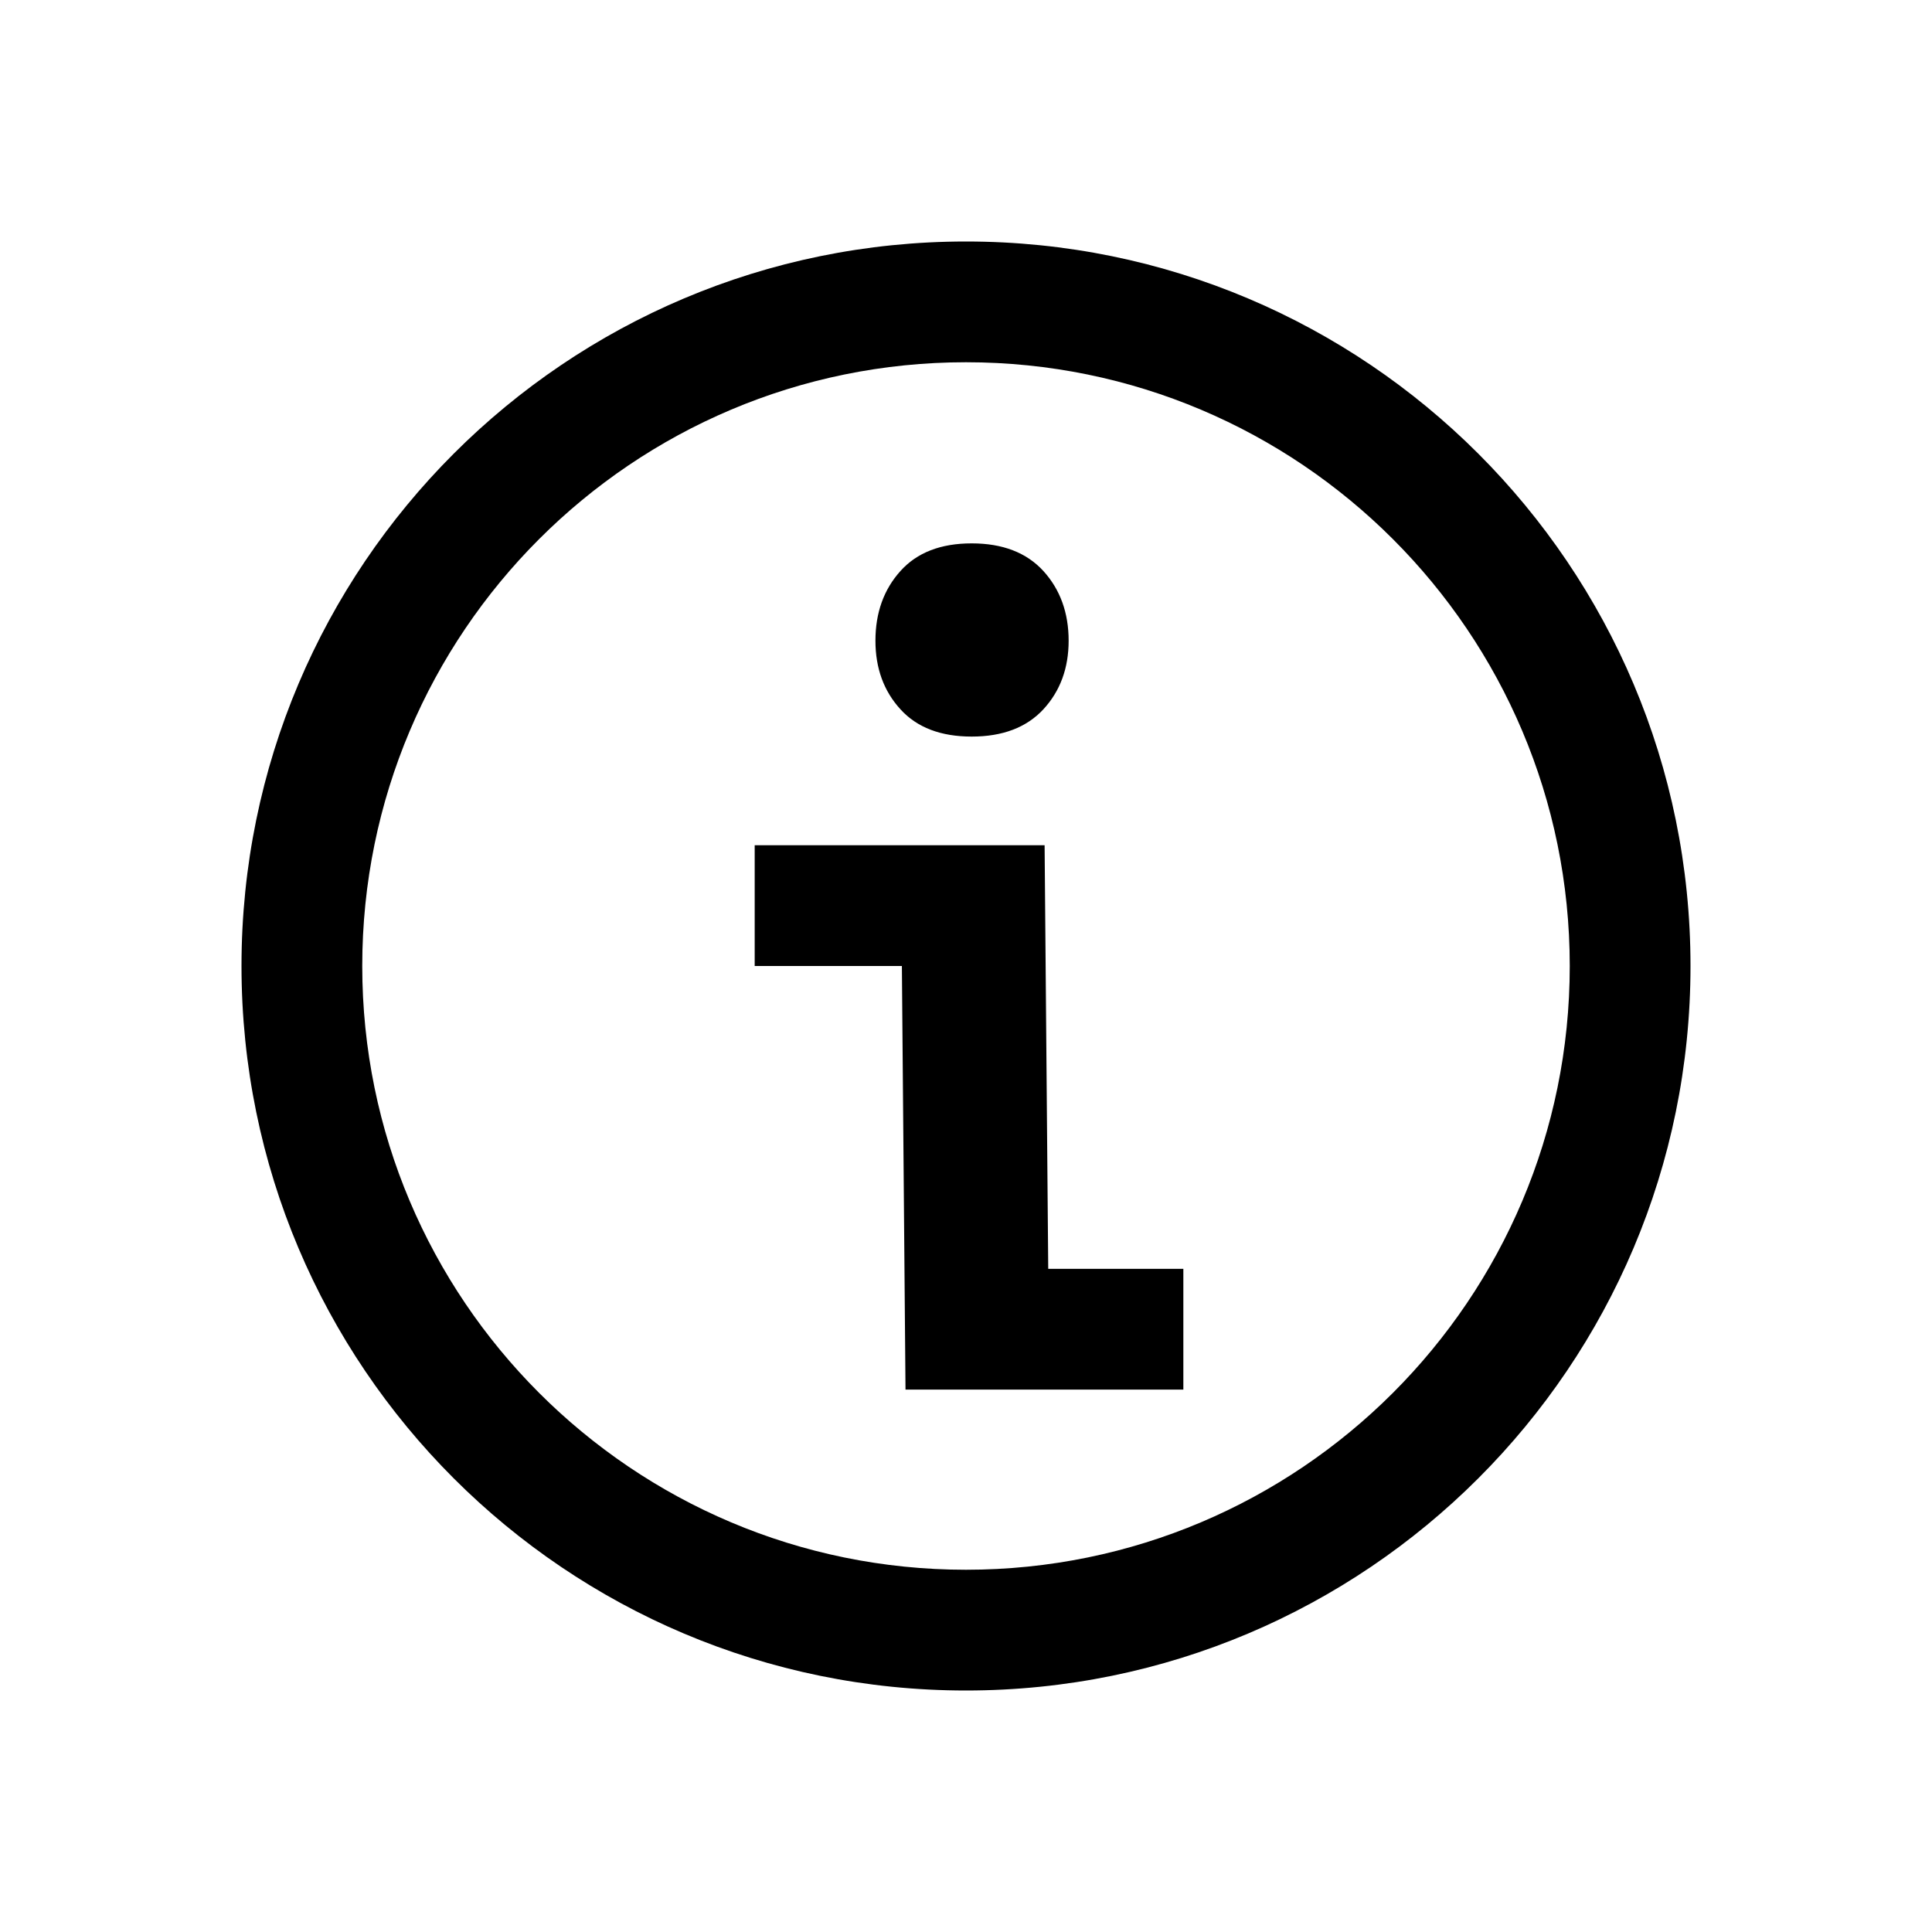
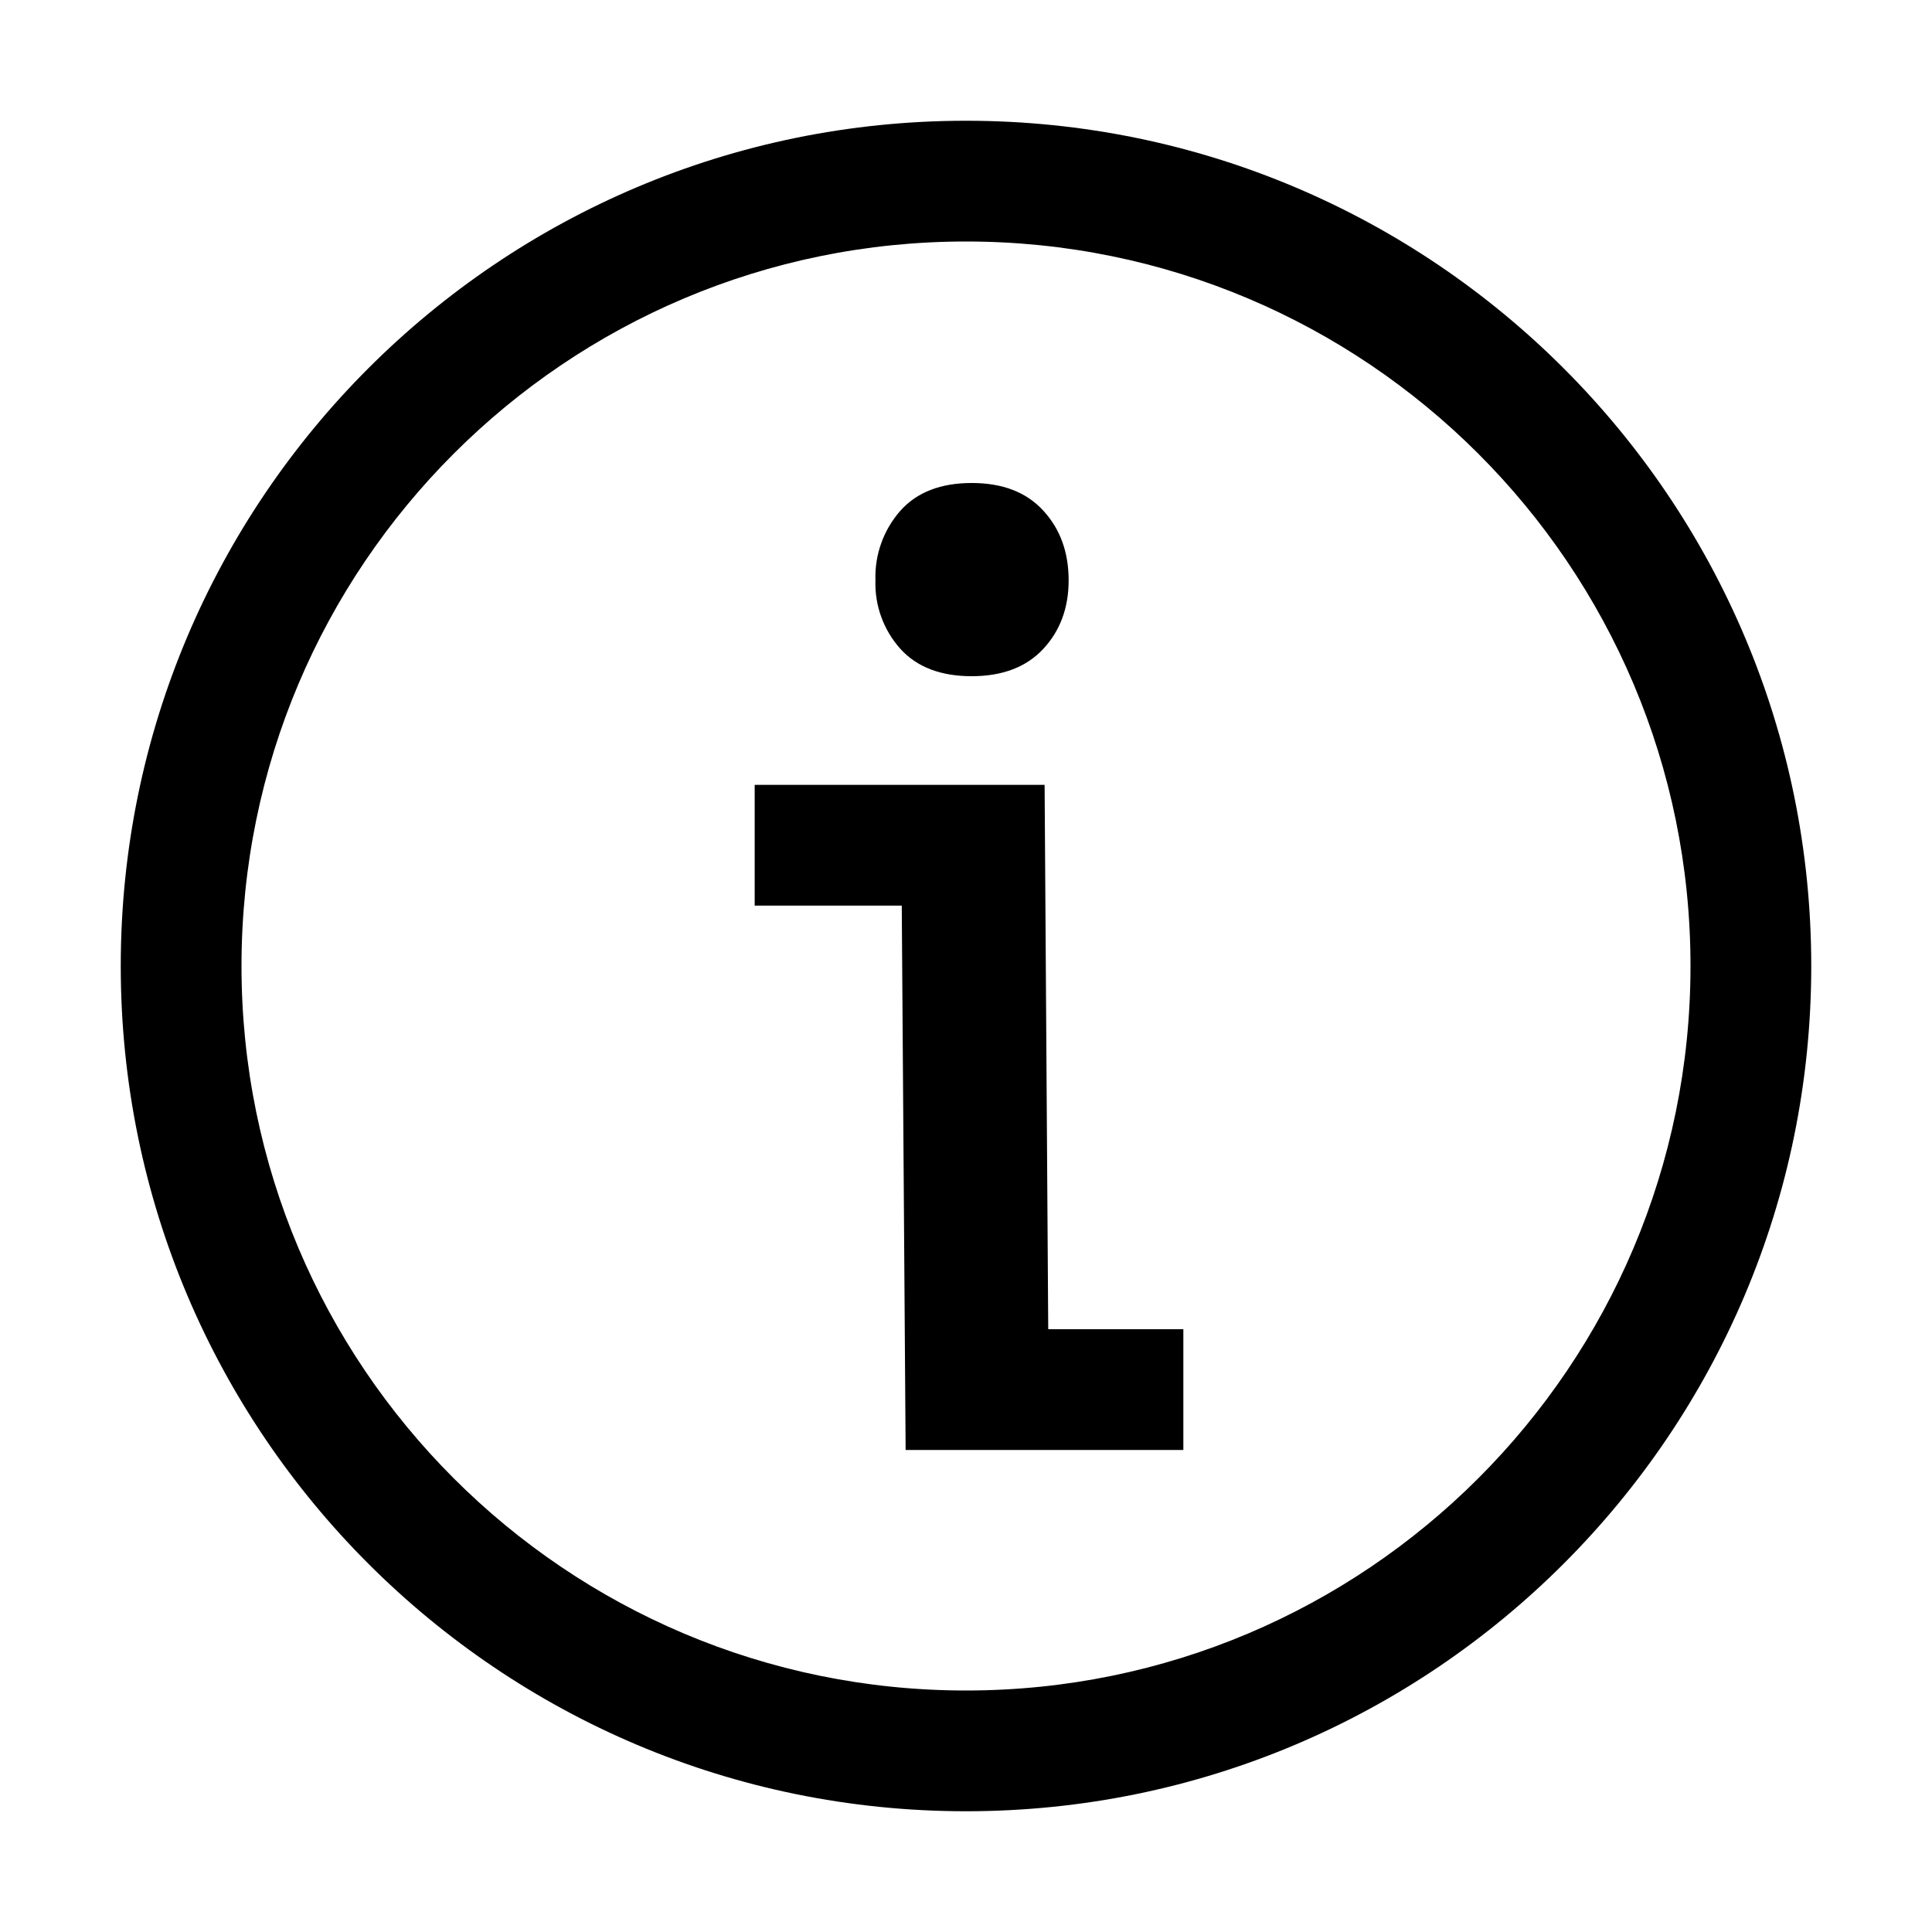
- <svg xmlns="http://www.w3.org/2000/svg" width="16" height="16" viewBox="0 0 16 16">
-   <path fill-rule="evenodd" d="M7.499,11.508 L7.469,8 L6.25,8 L6.25,7 L8.651,7 L8.681,10.508 L9.8,10.508 L9.8,11.508 L7.499,11.508 Z M7.25,5.306 C7.25,5.075 7.319,4.882 7.457,4.729 C7.594,4.576 7.791,4.5 8.047,4.5 C8.303,4.5 8.501,4.576 8.641,4.729 C8.78,4.882 8.85,5.075 8.85,5.306 C8.85,5.534 8.78,5.723 8.641,5.874 C8.501,6.025 8.303,6.1 8.047,6.1 C7.791,6.1 7.594,6.025 7.457,5.874 C7.319,5.723 7.25,5.534 7.25,5.306 Z M8,13 C10.761,13 13,10.761 13,8 C13,5.239 10.761,3 8,3 C5.239,3 3,5.239 3,8 C3,10.761 5.239,13 8,13 Z M8,14 C4.686,14 2,11.314 2,8 C2,4.686 4.686,2 8,2 C11.314,2 14,4.686 14,8 C14,11.314 11.314,14 8,14 Z" />
+ <svg xmlns="http://www.w3.org/2000/svg" viewBox="0 0 16 16">
+   <path d="M7.5 12.008 7.468 7.5H6.25v-1h2.401l.03 4.508H9.8v1H7.5Zm-.25-7.202a.83.83 0 0 1 .207-.577c.137-.153.334-.229.59-.229.256 0 .454.076.594.23.14.152.209.345.209.576 0 .228-.07.417-.21.568-.14.15-.337.226-.593.226-.256 0-.453-.075-.59-.226a.81.81 0 0 1-.207-.568Z" />
+   <path fill-rule="evenodd" d="M8 14A6 6 0 1 0 8 2a6 6 0 0 0 0 12zm0 1A7 7 0 1 0 8 1a7 7 0 0 0 0 14z" />
</svg>
